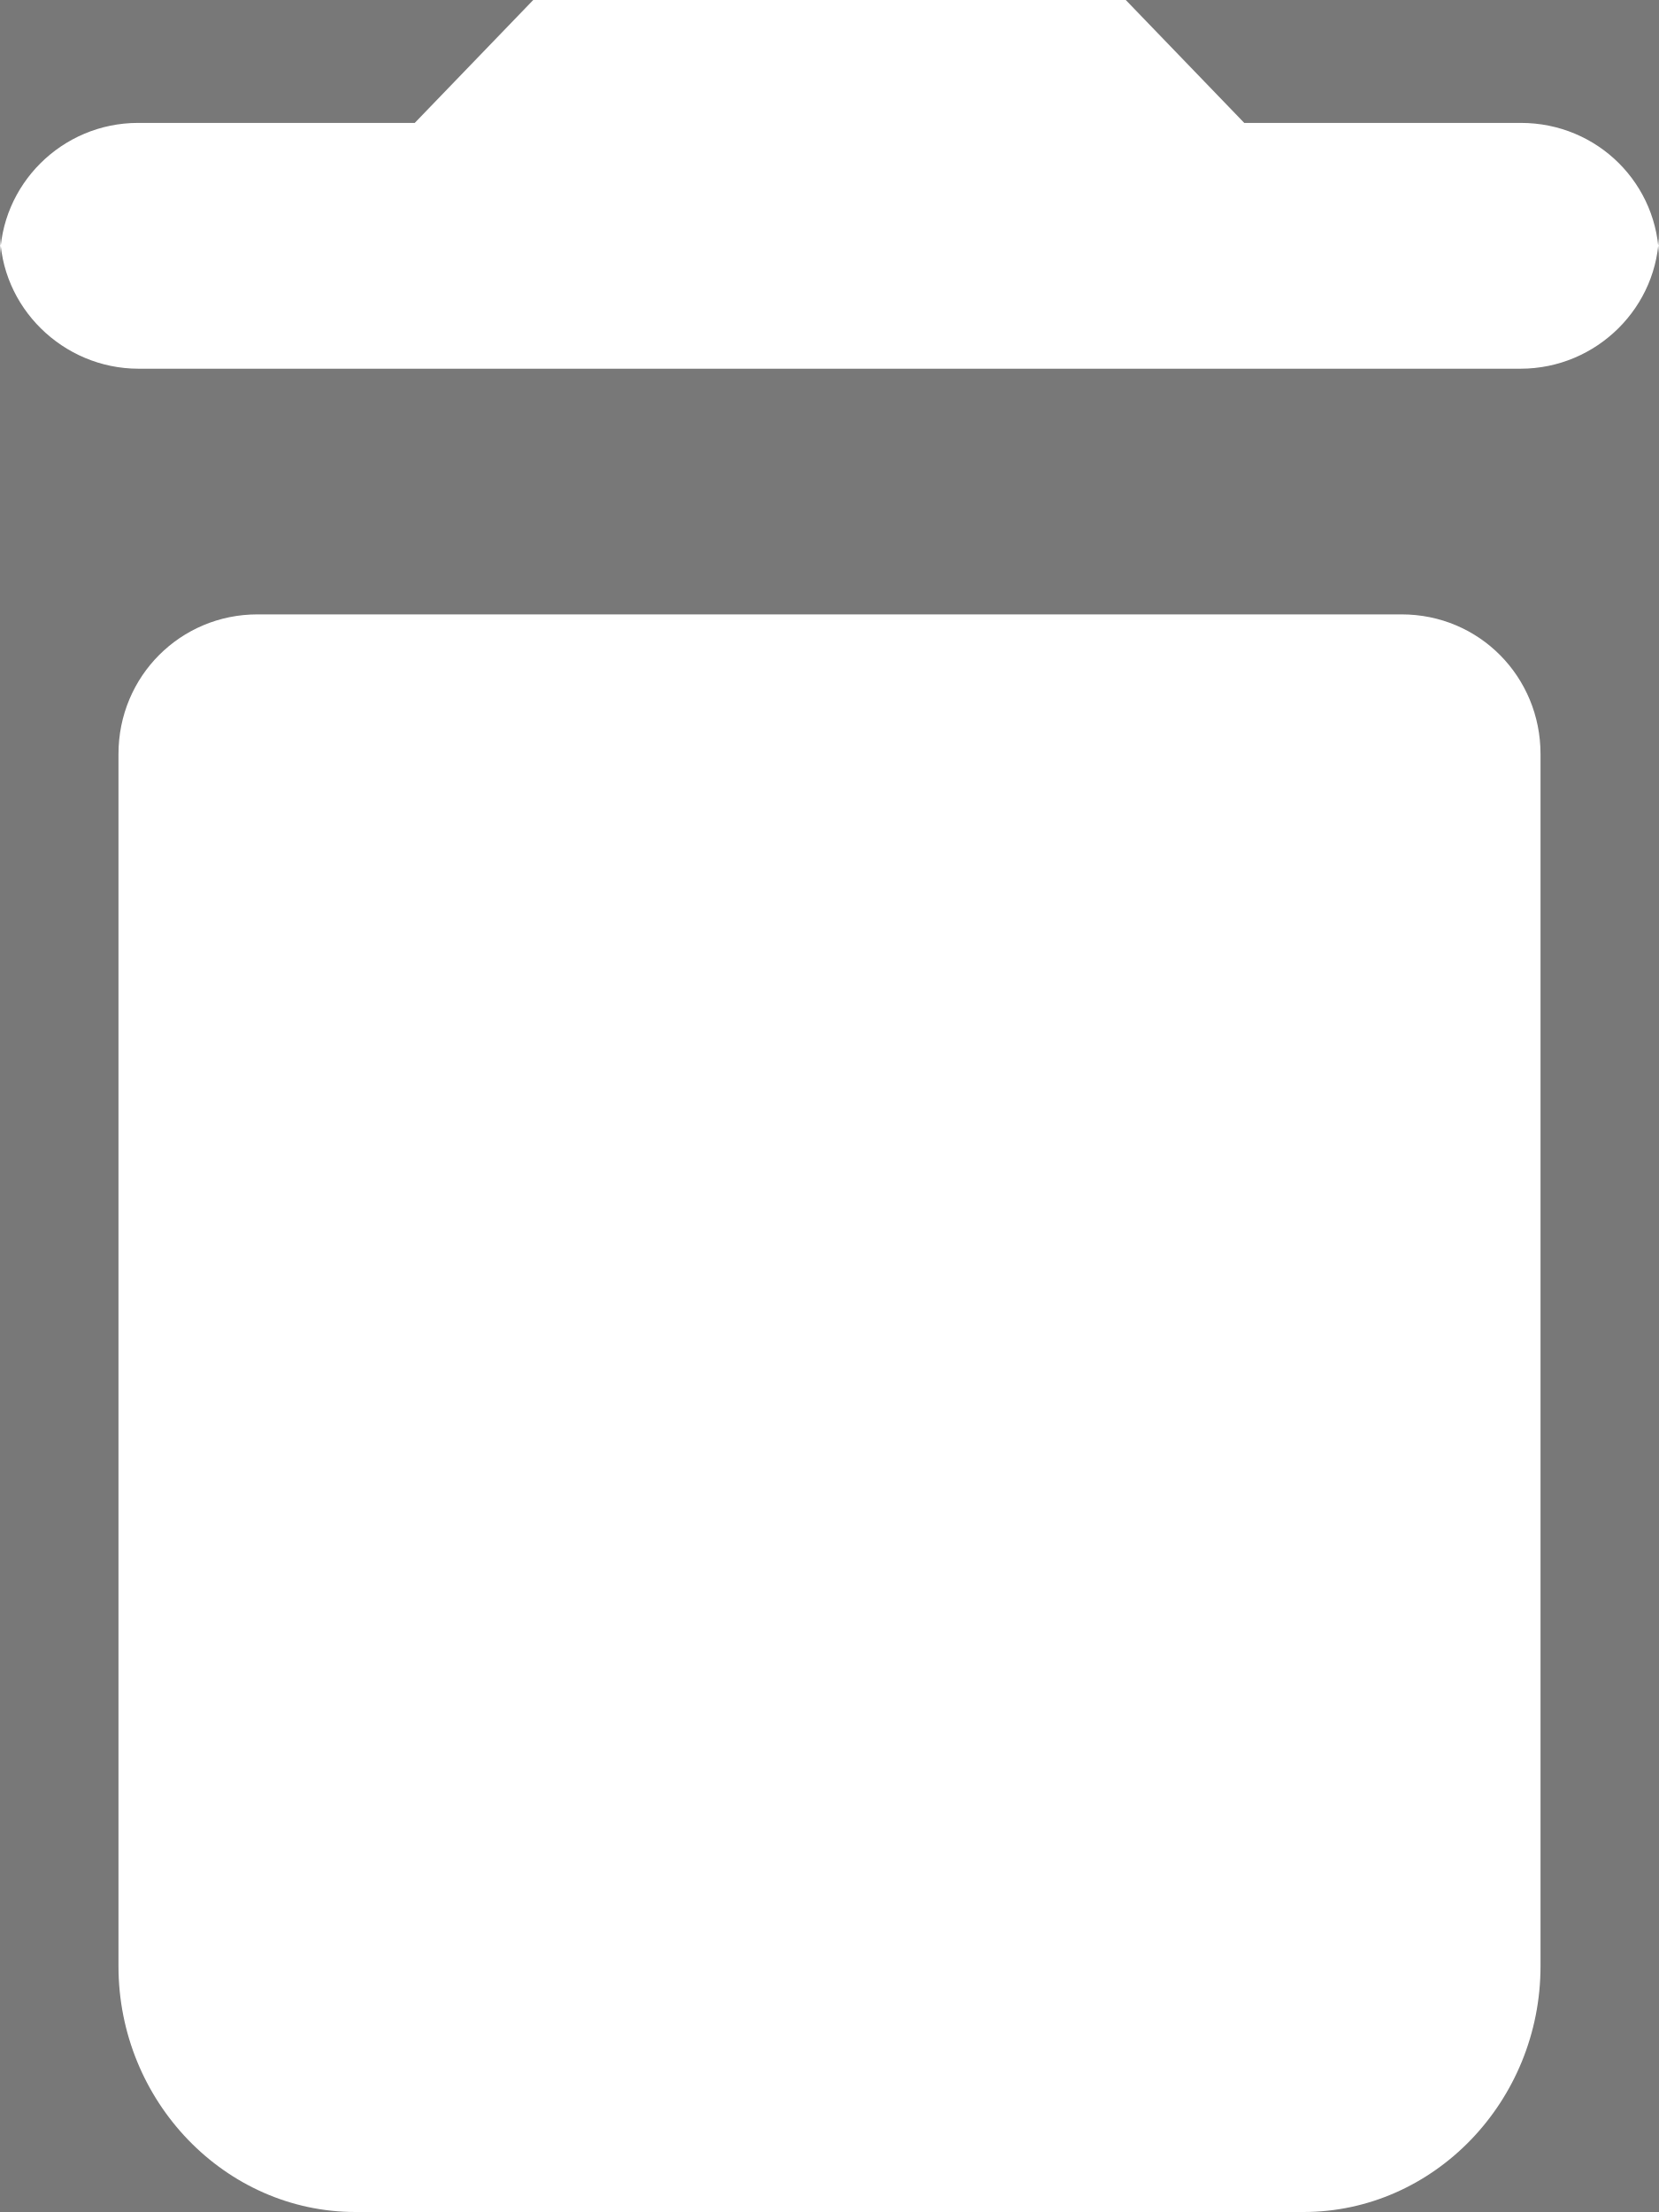
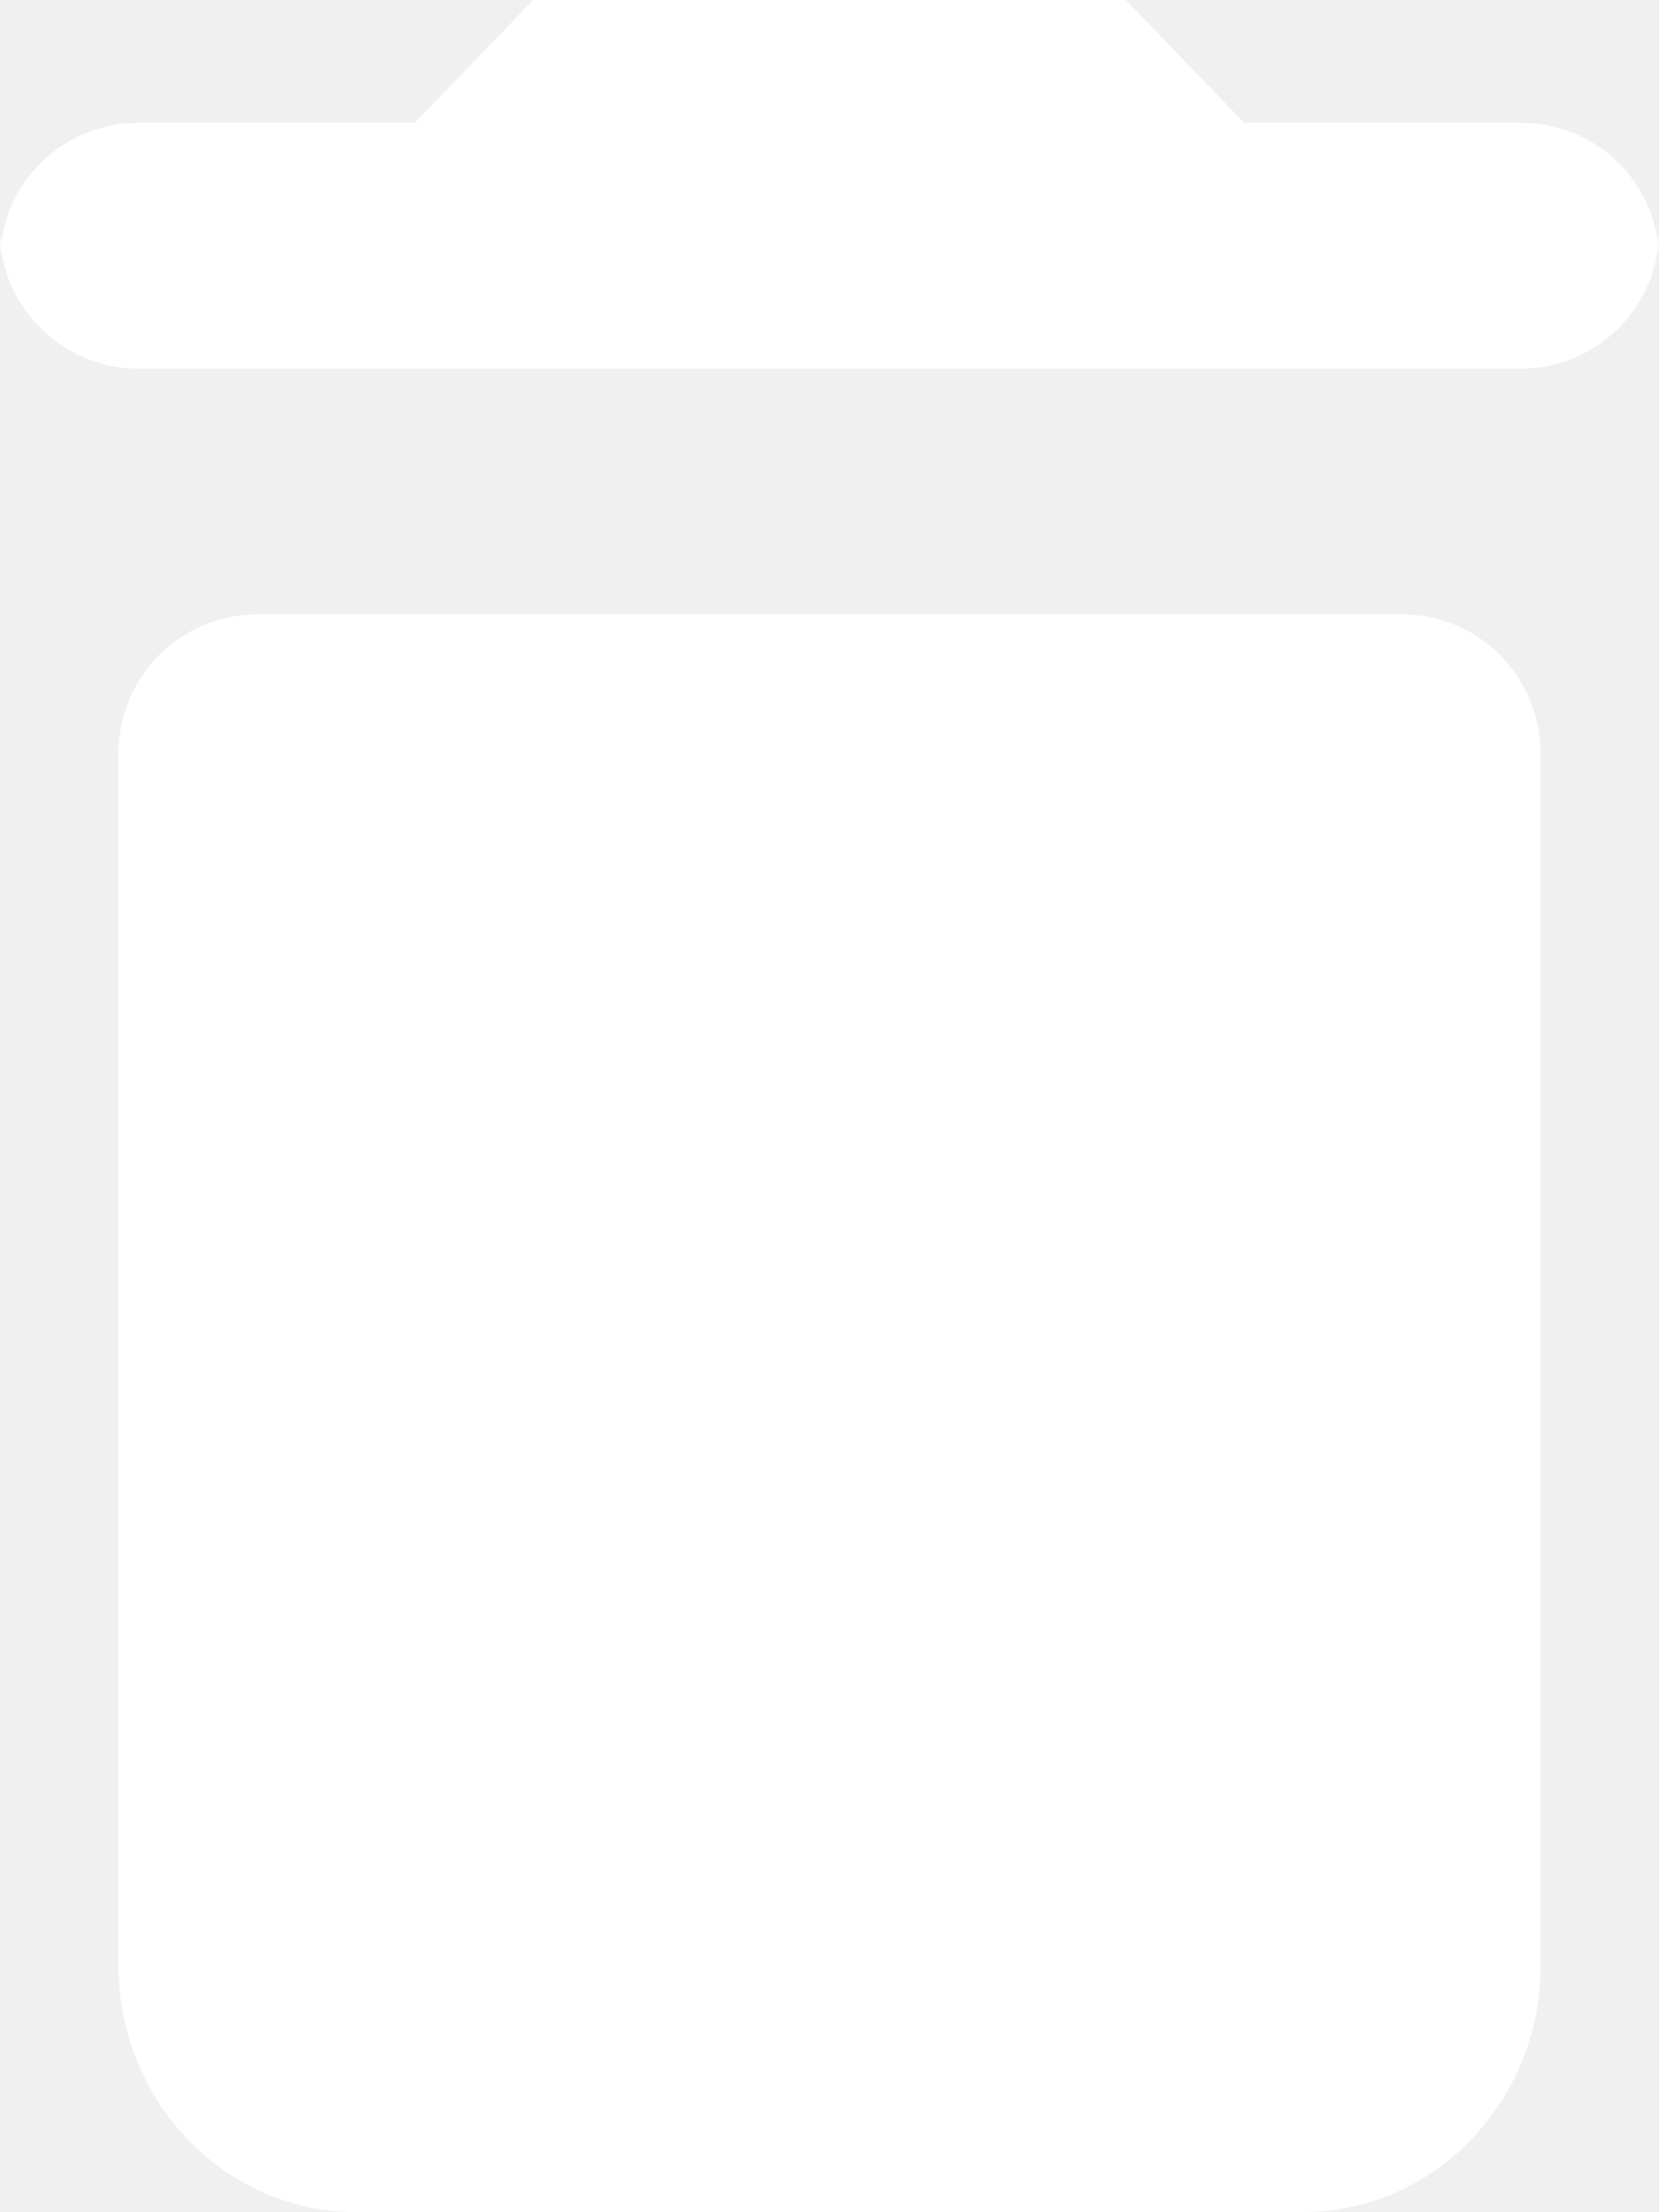
<svg xmlns="http://www.w3.org/2000/svg" width="12px" height="16px" viewBox="0 0 12 16" version="1.1">
  <defs />
  <g id="Page-1" stroke="none" stroke-width="1" fill="none" fill-rule="evenodd">
    <g id="2_6_Artist-Page-Photo-Open" transform="translate(-697, -164)">
      <g id="delete" transform="translate(688, 157)">
-         <rect id="Avatar_BG" fill-opacity="0.5" fill="#000000" x="0" y="0" width="30" height="30" rx="4" />
        <path d="M11.571,23 L18.429,23 C19.371,23 20.143,22.2 20.143,21.222 L20.143,12.454 C20.143,11.896 19.701,11.444 19.138,11.444 L10.862,11.444 C10.307,11.444 9.857,11.89 9.857,12.454 L9.857,21.222 C9.857,22.2 10.629,23 11.571,23 Z M18,7.889 L17.143,7 L12.857,7 L12,7.889 L9.999,7.889 C9.447,7.889 9,8.337 9,8.882 L9,8.674 C9,9.222 9.456,9.667 10.002,9.667 L19.998,9.667 C20.551,9.667 21,9.218 21,8.674 L21,8.882 C21,8.333 20.557,7.889 20.001,7.889 L18,7.889 Z" id="Shape" fill="#FFFFFF" />
      </g>
    </g>
  </g>
</svg>
